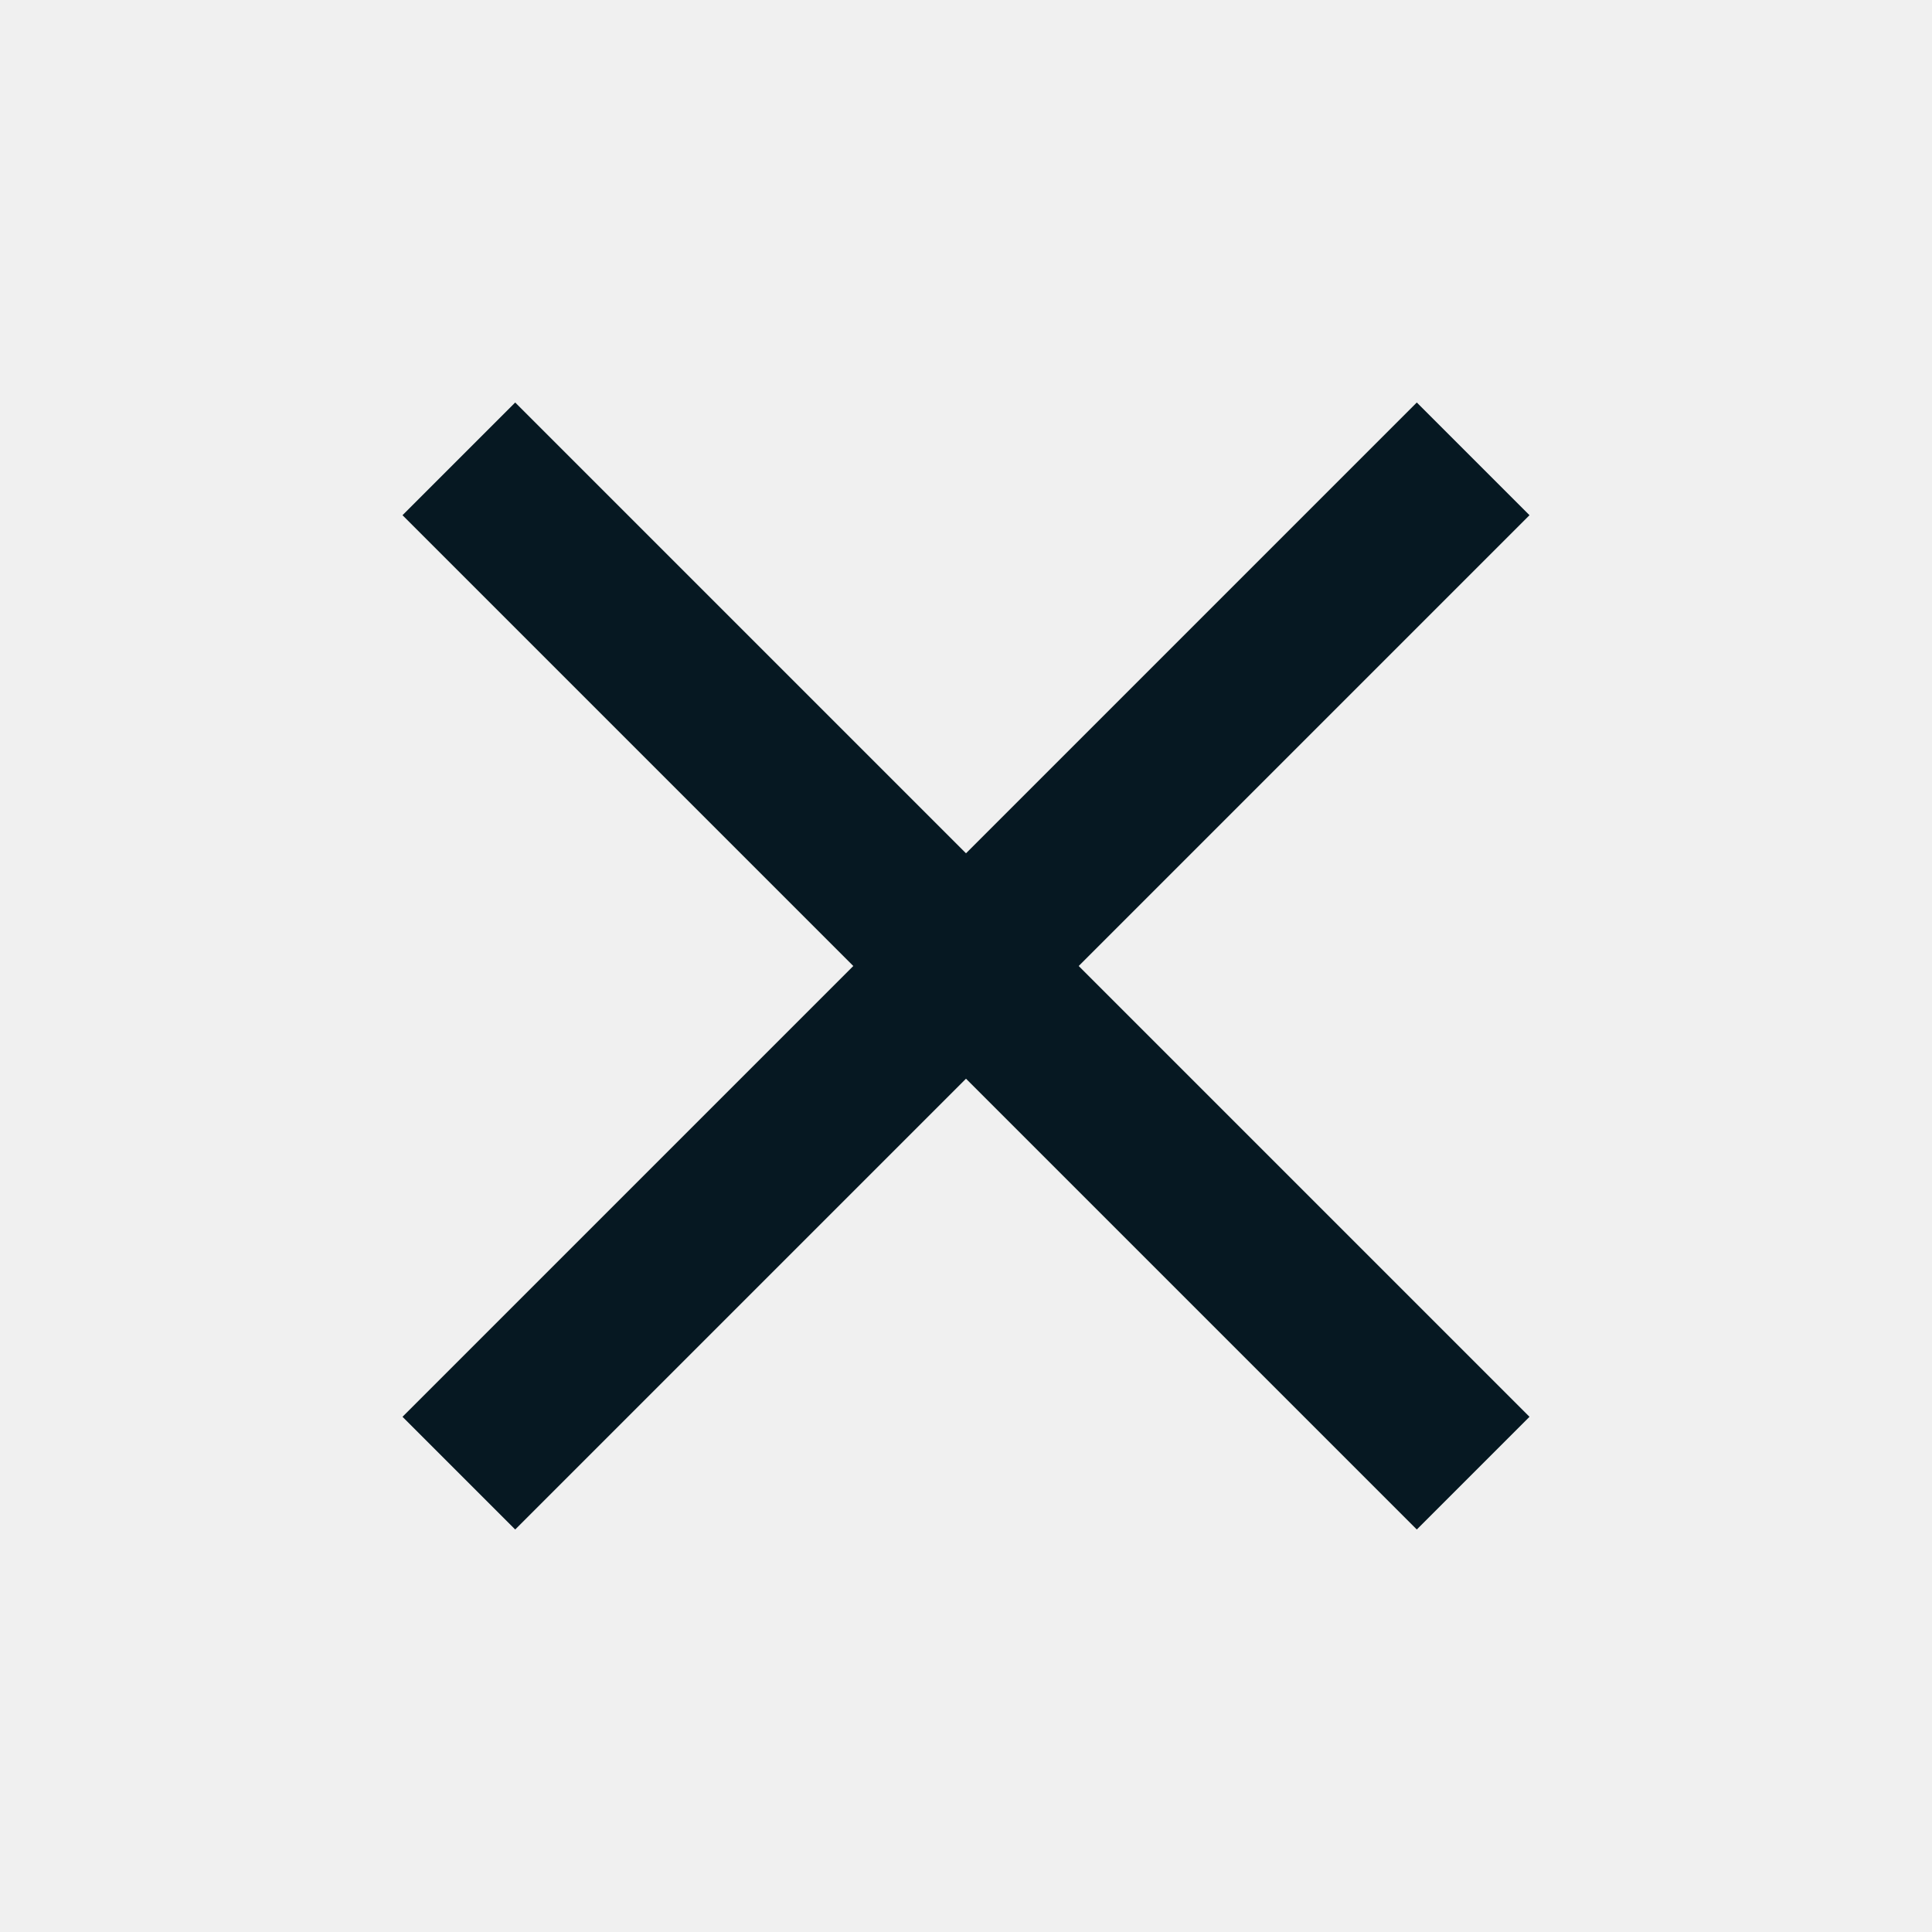
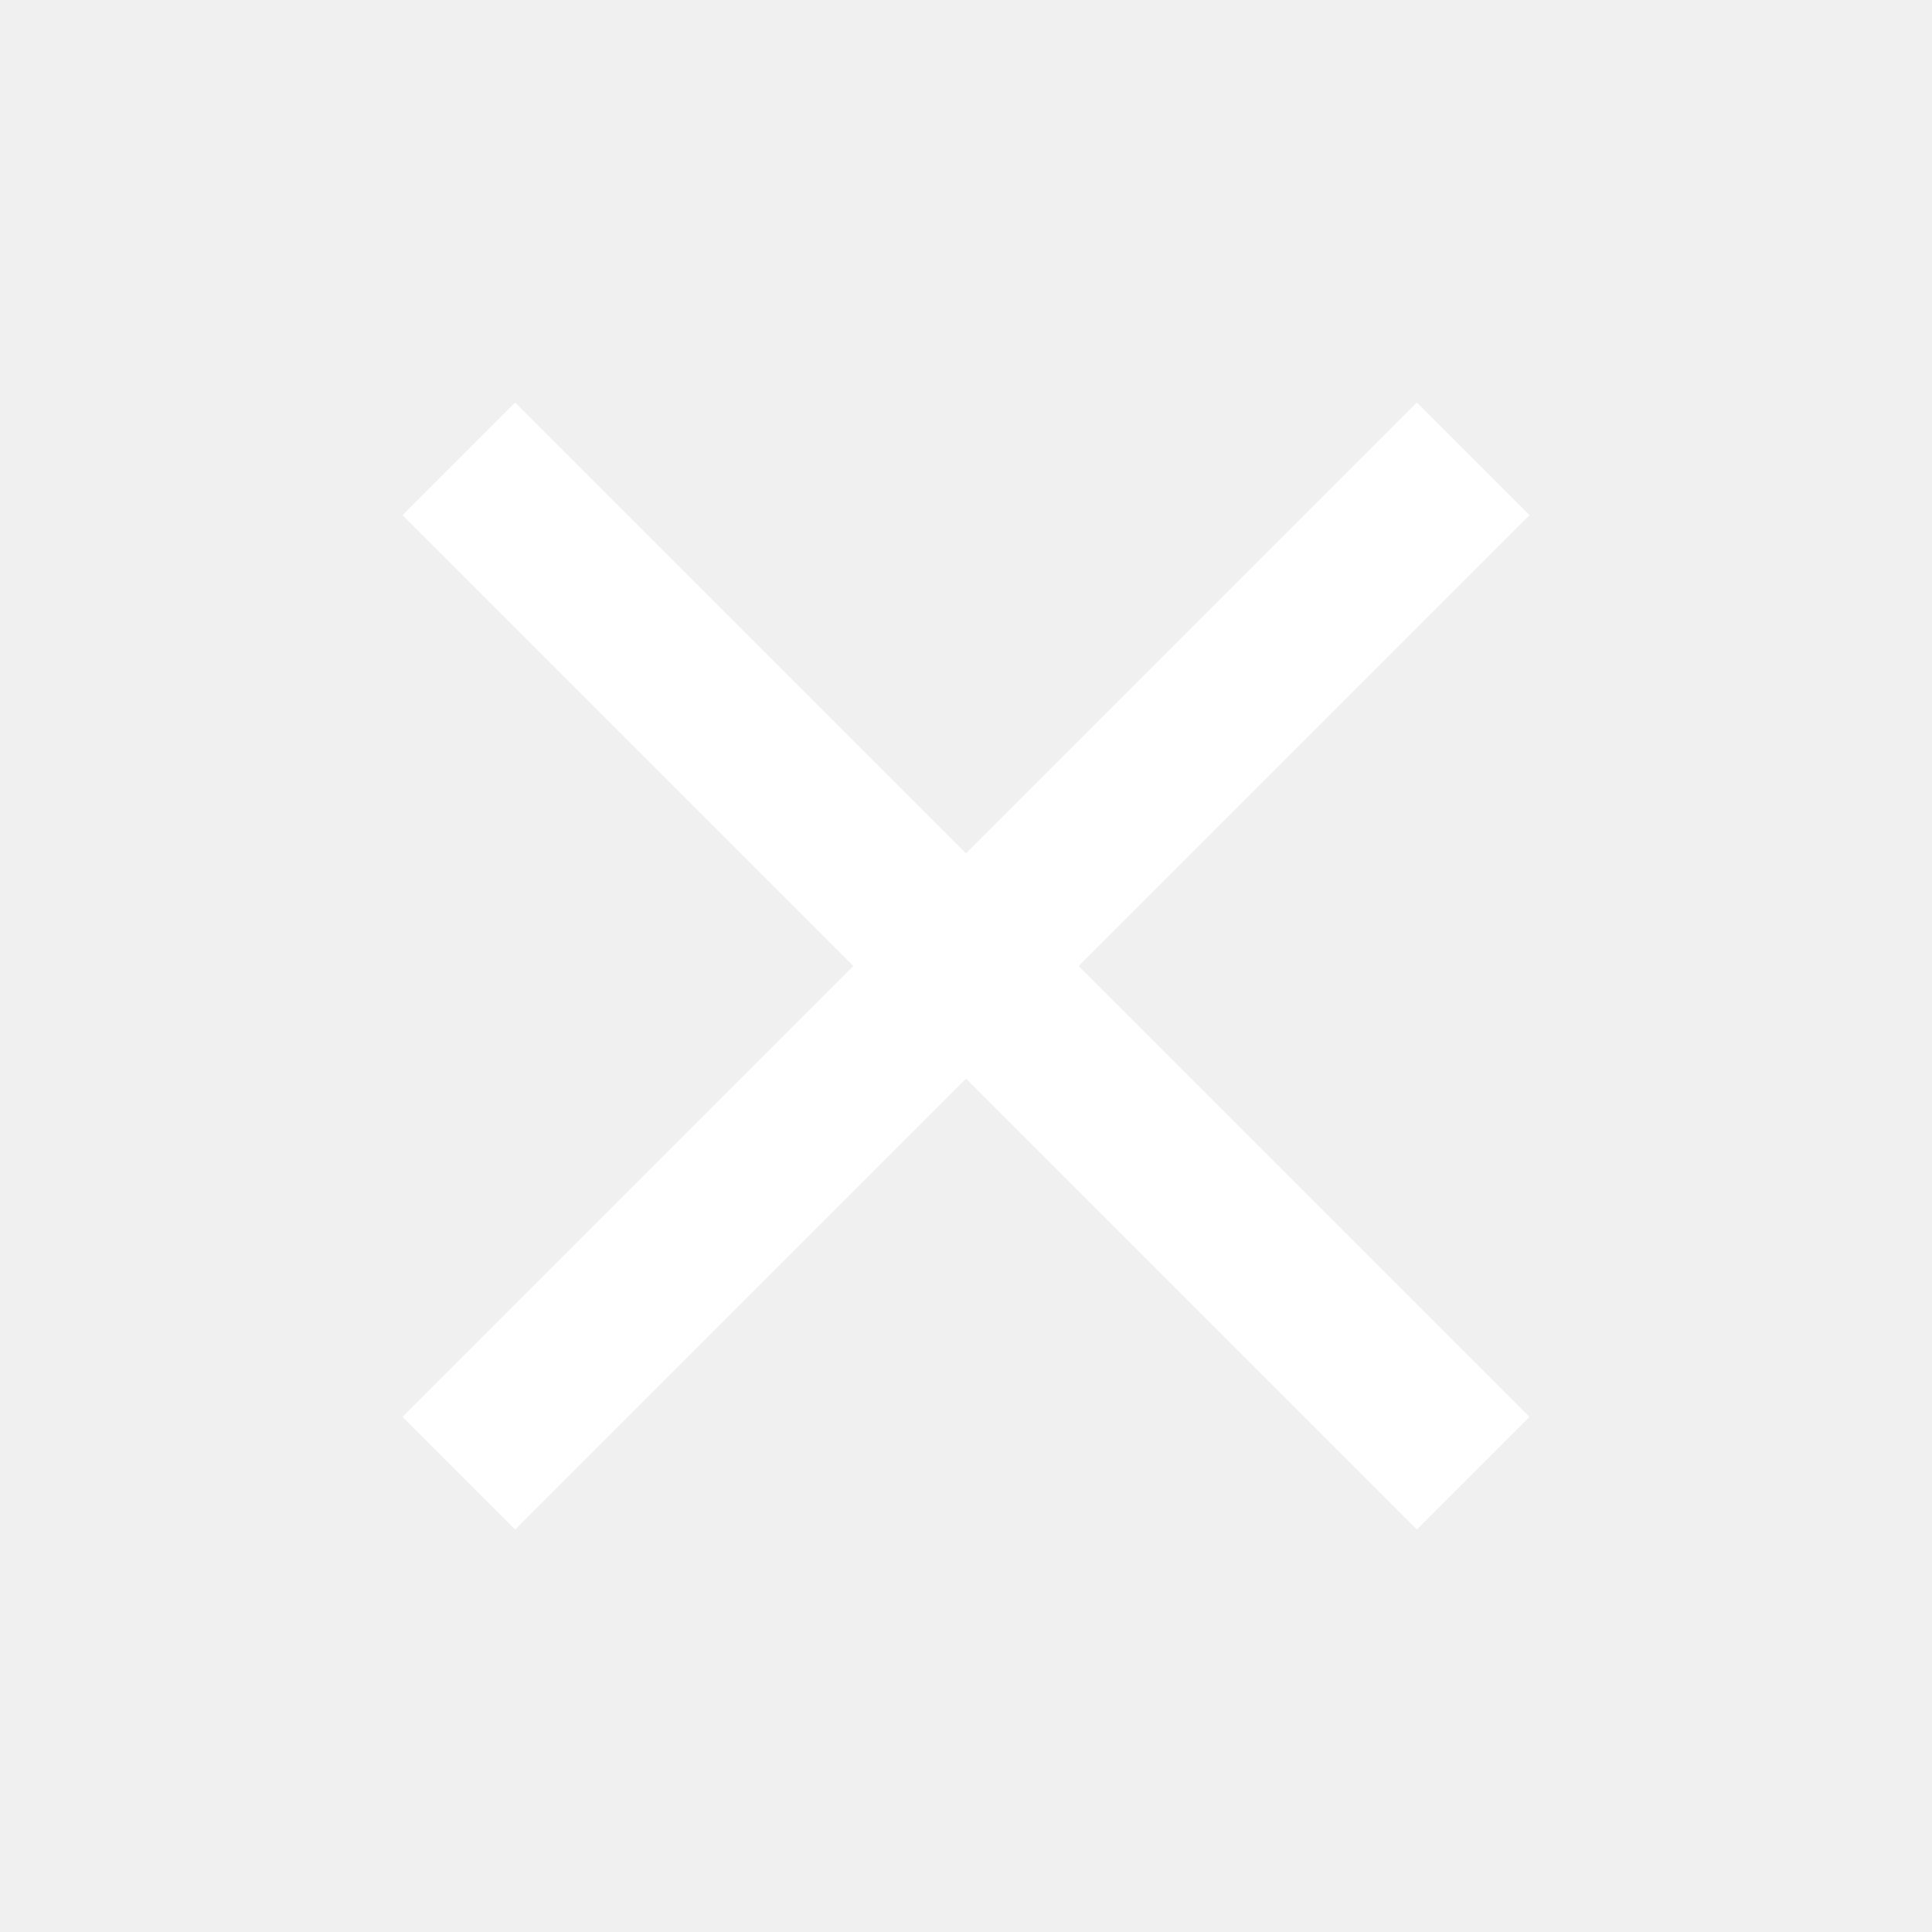
- <svg xmlns="http://www.w3.org/2000/svg" height="24px" viewBox="0 -960 960 960" width="24px" fill="#061822">
+ <svg xmlns="http://www.w3.org/2000/svg" height="24px" viewBox="0 -960 960 960" width="24px" fill="#fff">
  <path d="m256-200-56-56 224-224-224-224 56-56 224 224 224-224 56 56-224 224 224 224-56 56-224-224-224 224Z" />
</svg>
